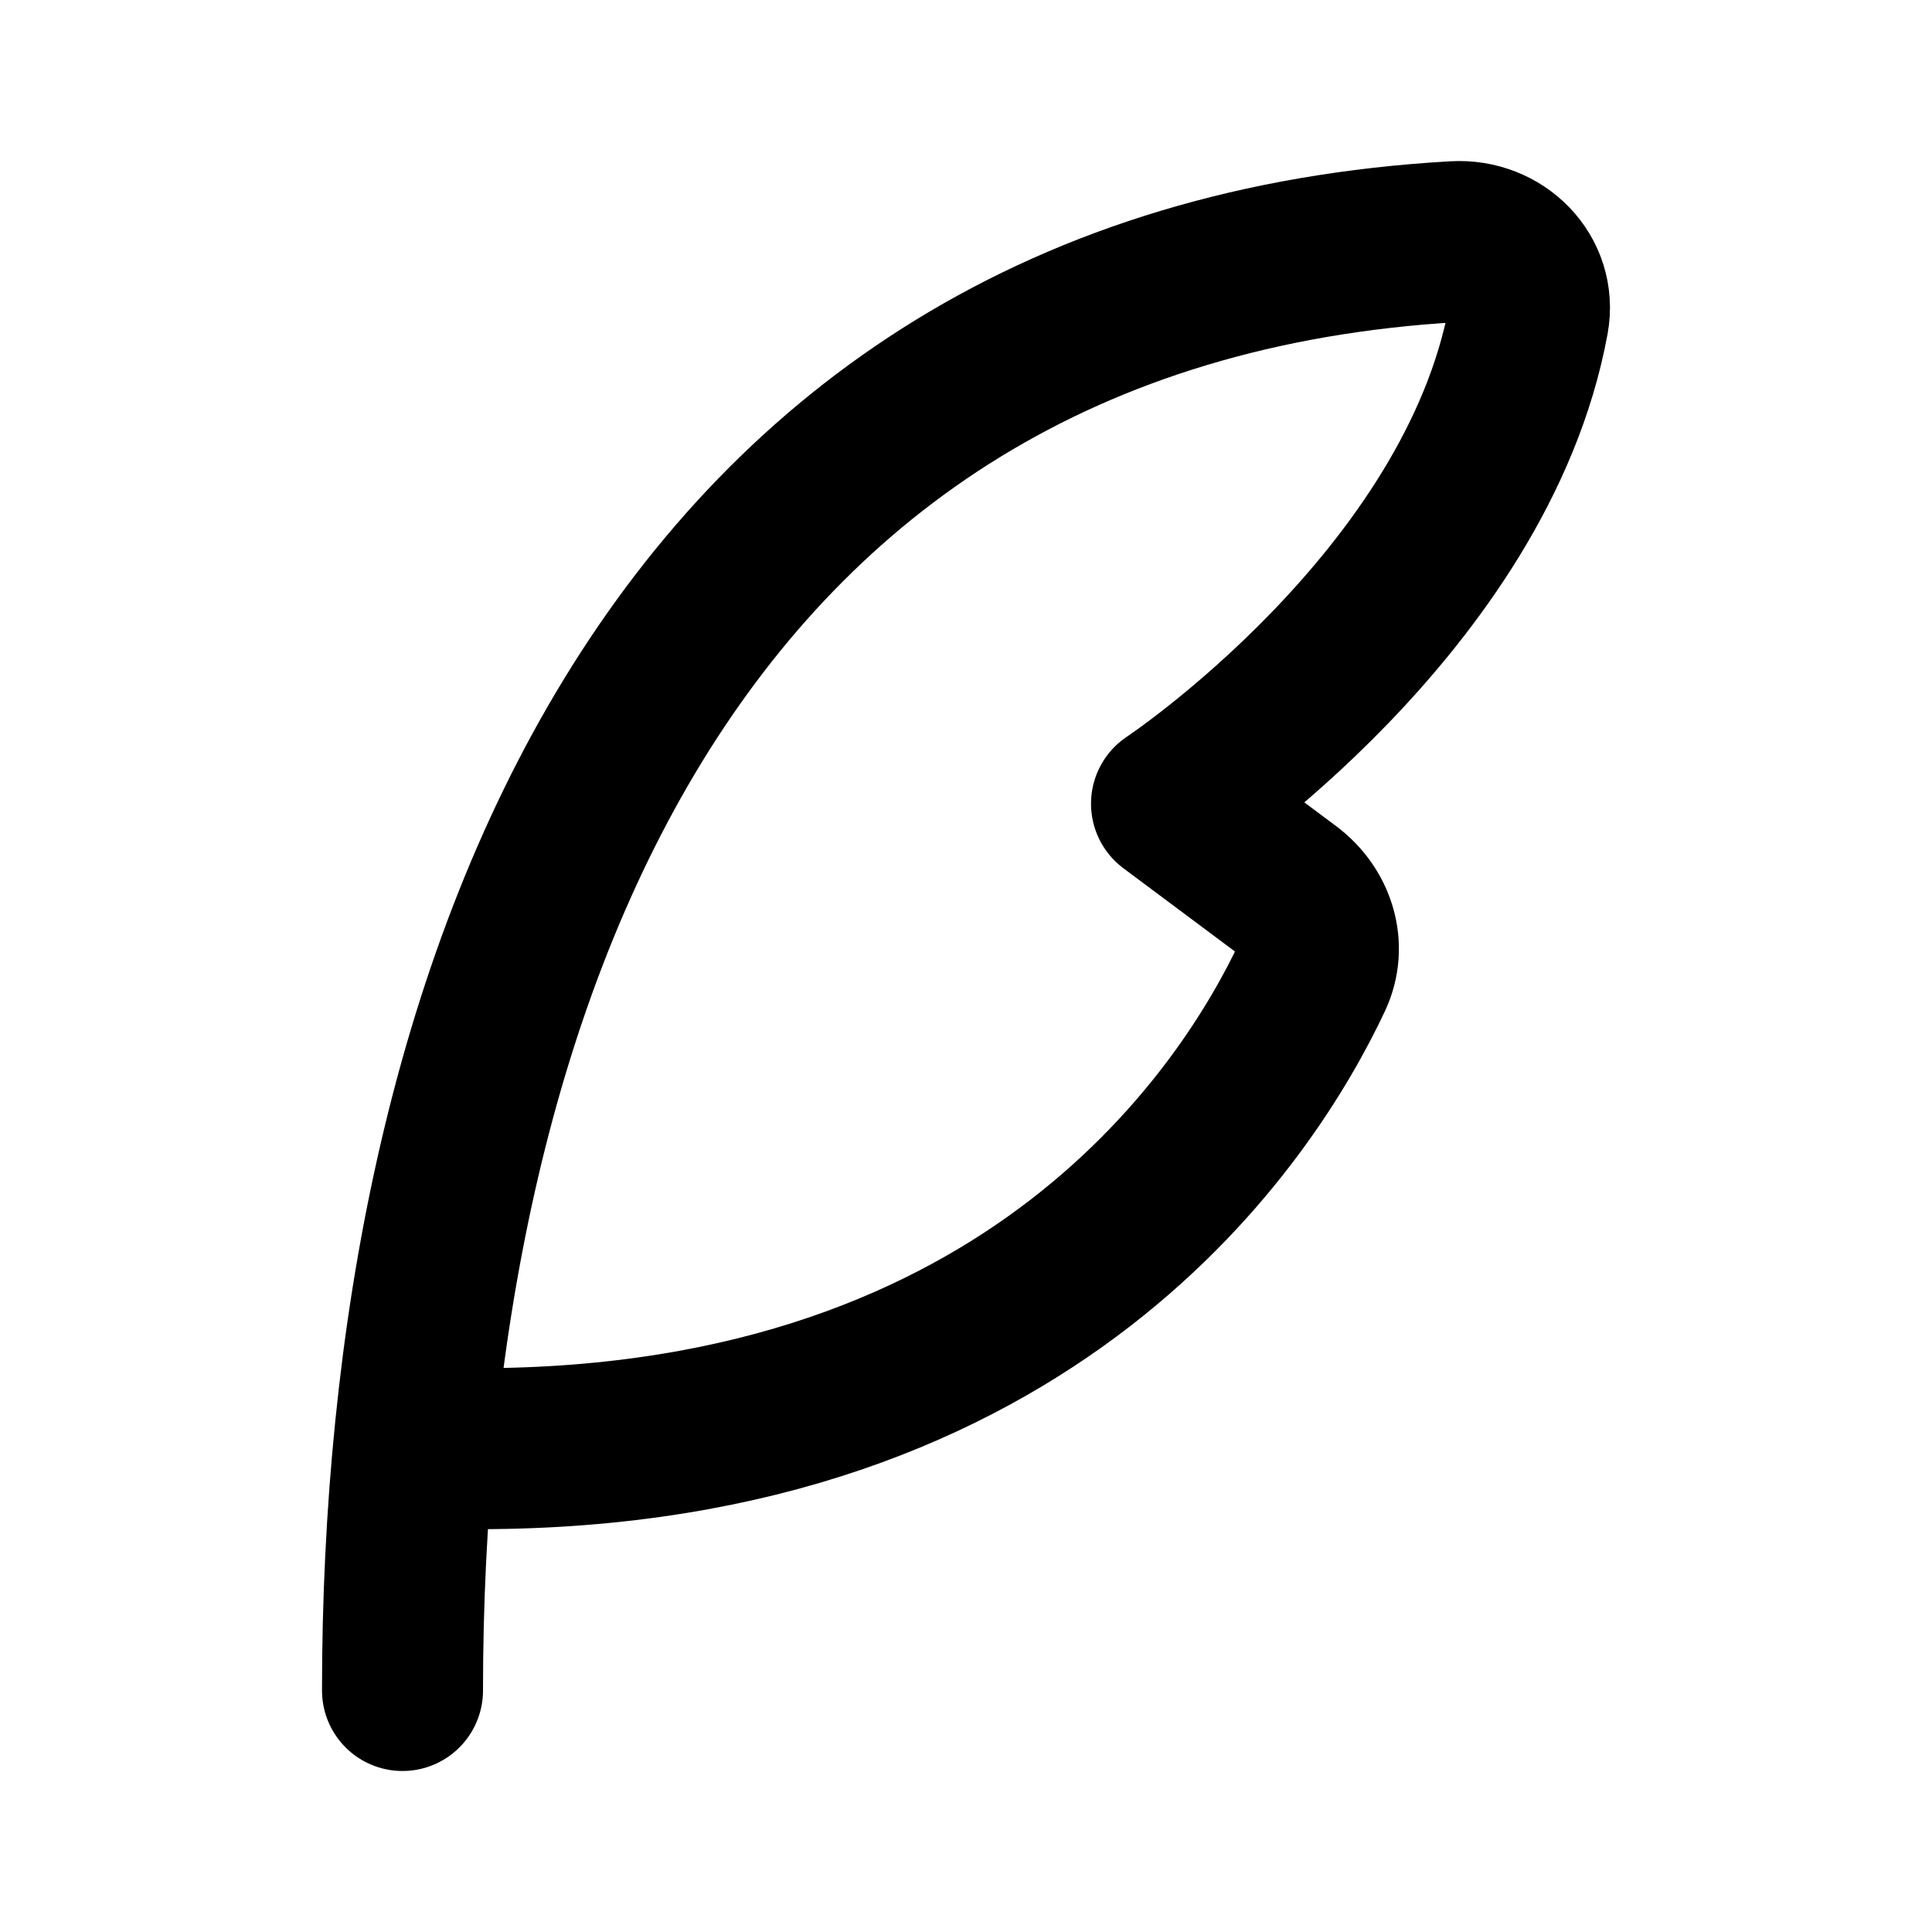
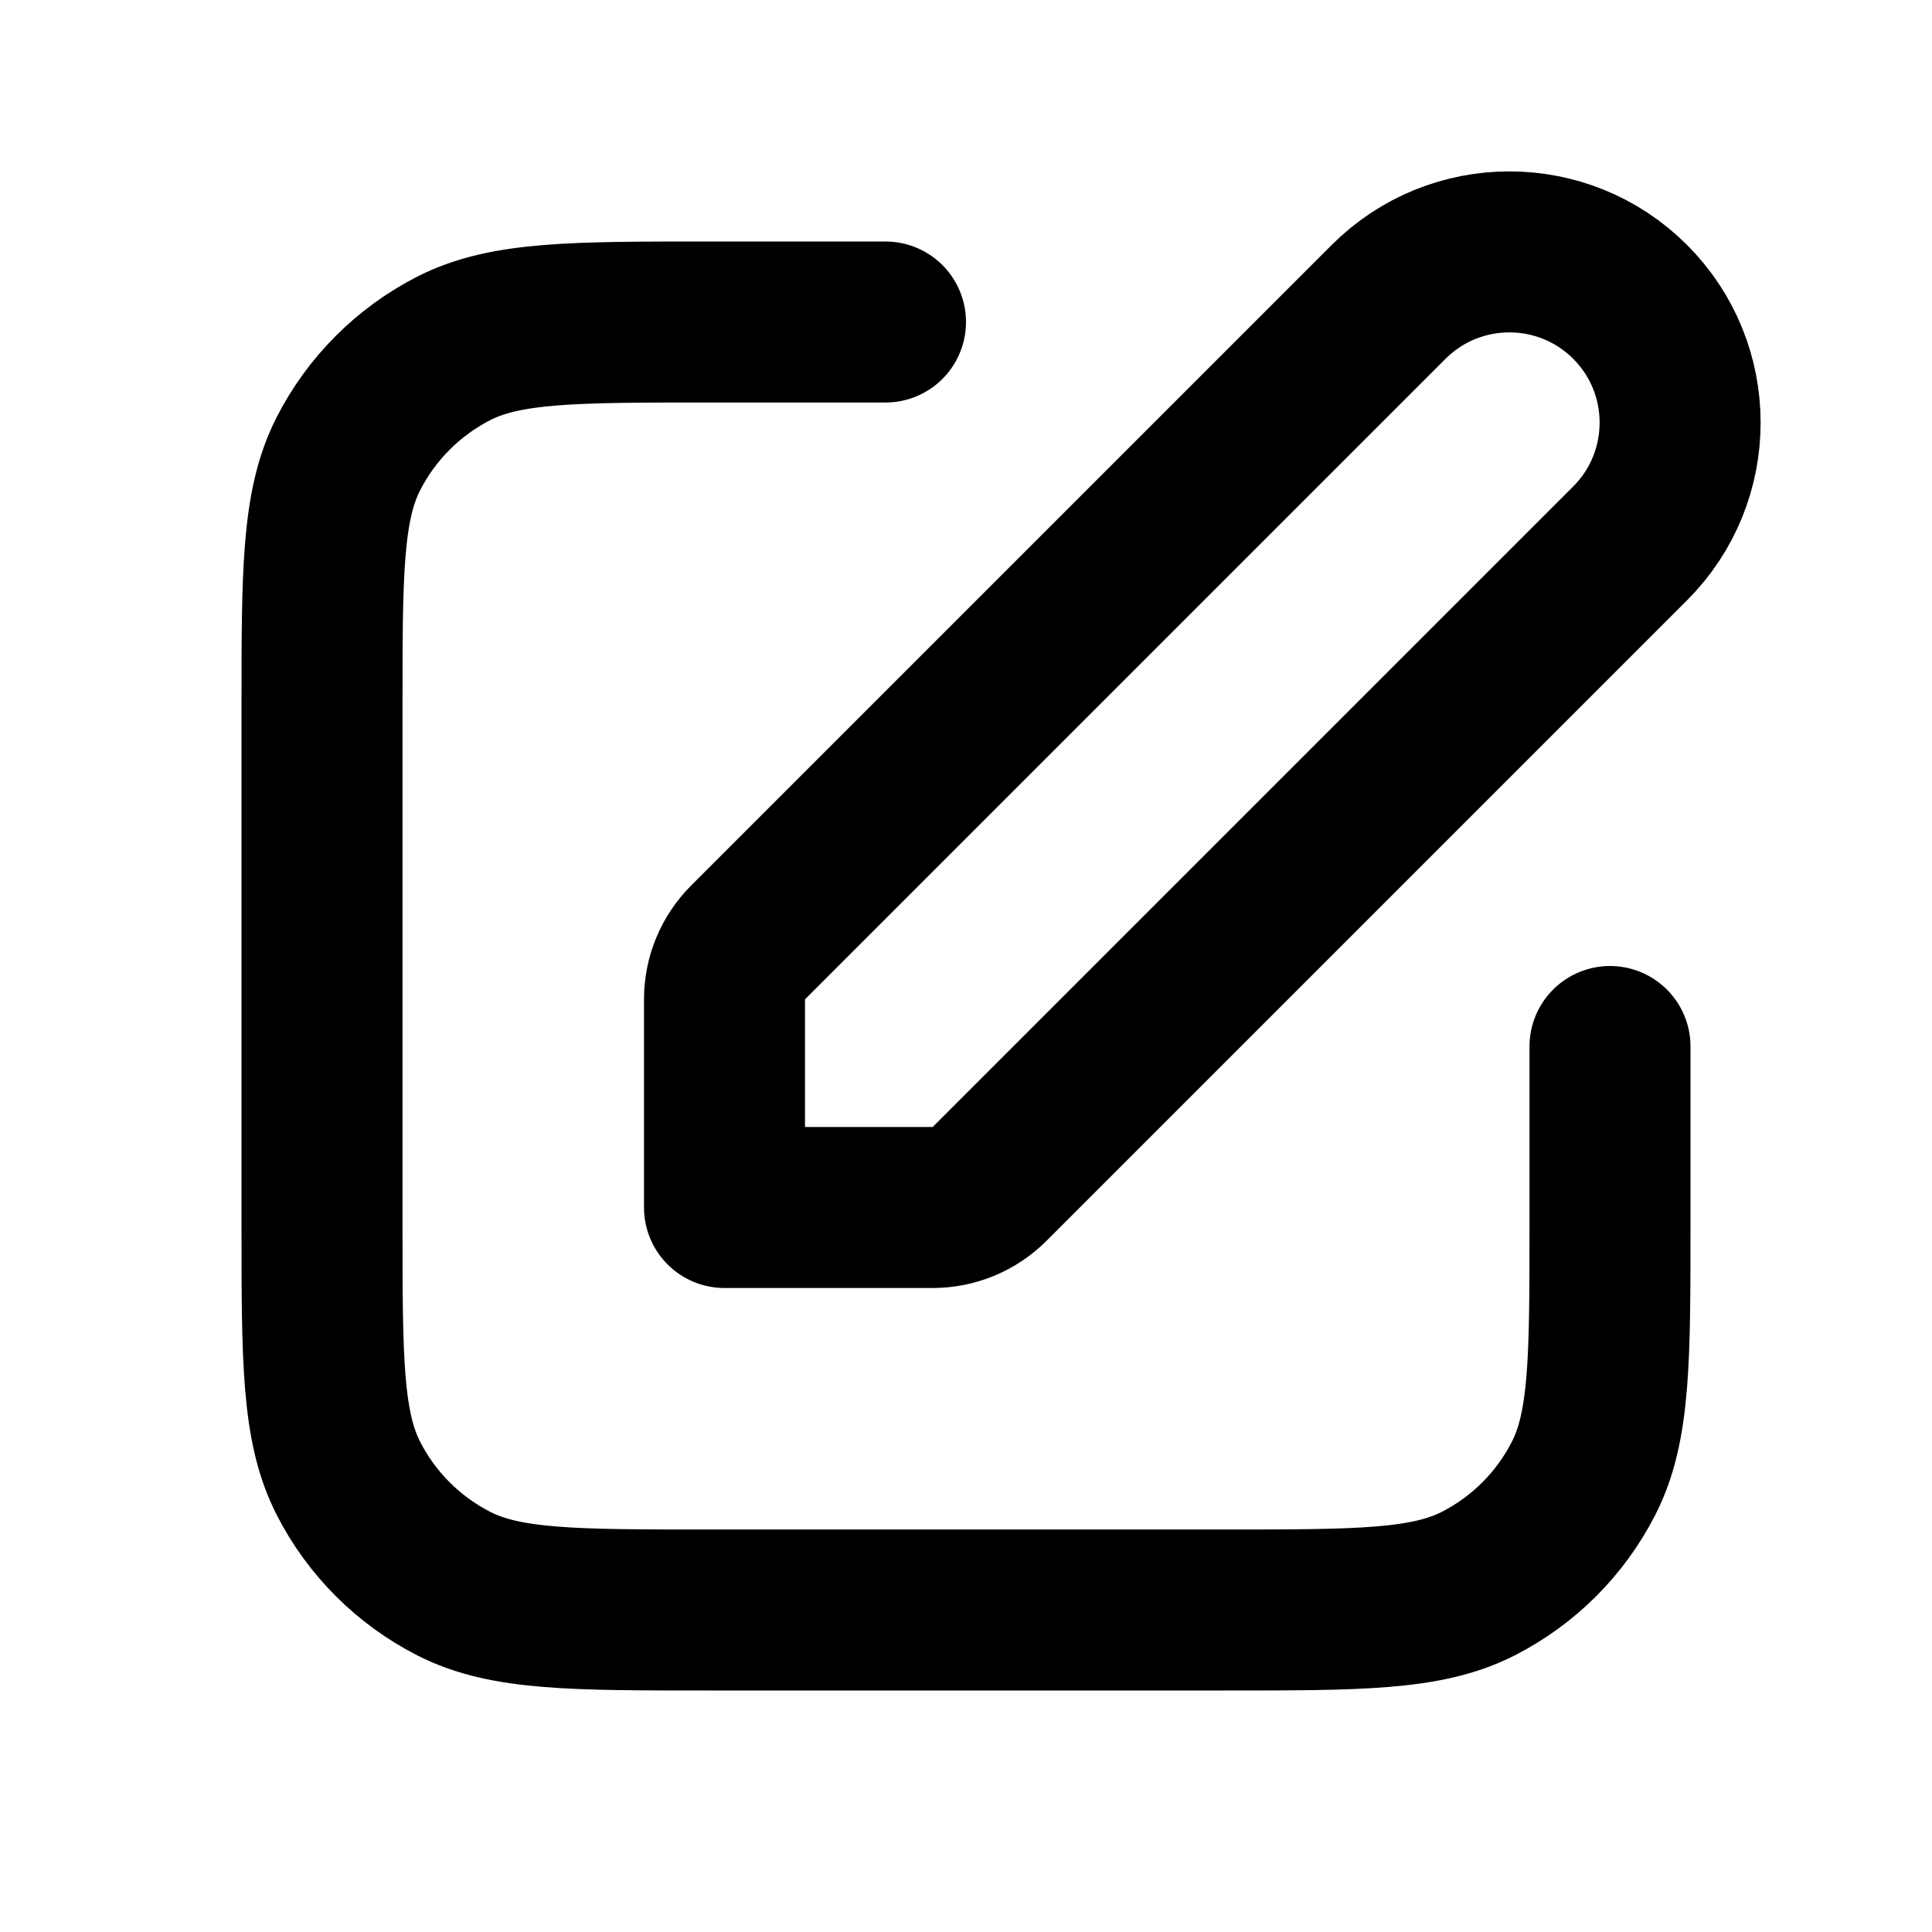
<svg xmlns="http://www.w3.org/2000/svg" width="24" height="24" viewBox="0 0 24 24" fill="none">
-   <path d="M5 21C5 12.279 8.295 3.558 18.073 3.002C18.627 2.97 19.086 3.426 18.986 3.97C18.343 7.467 14.553 9.984 14.553 9.984L15.999 11.063C16.338 11.317 16.479 11.753 16.299 12.136C15.525 13.783 12.868 17.996 5.939 17.996" stroke="black" stroke-width="2" stroke-linecap="round" stroke-linejoin="round" />
+   <path d="M11 4H8.8C7.12 4 6.28 4 5.638 4.327C5.074 4.615 4.615 5.074 4.327 5.638C4 6.28 4 7.12 4 8.8V15.2C4 16.88 4 17.72 4.327 18.362C4.615 18.927 5.074 19.385 5.638 19.673C6.28 20 7.12 20 8.8 20H15.2C16.88 20 17.72 20 18.362 19.673C18.927 19.385 19.385 18.927 19.673 18.362C20 17.72 20 16.88 20 15.2V13" stroke="black" stroke-width="2" stroke-linecap="round" stroke-linejoin="round" />
+   <path d="M9 15V12.414C9 12.149 9.105 11.895 9.293 11.707L17.25 3.75C18.078 2.922 19.422 2.922 20.25 3.75C21.078 4.578 21.078 5.922 20.25 6.75L12.293 14.707C12.105 14.895 11.851 15 11.586 15H9Z" stroke="black" stroke-width="2" stroke-linecap="square" stroke-linejoin="round" />
</svg>
